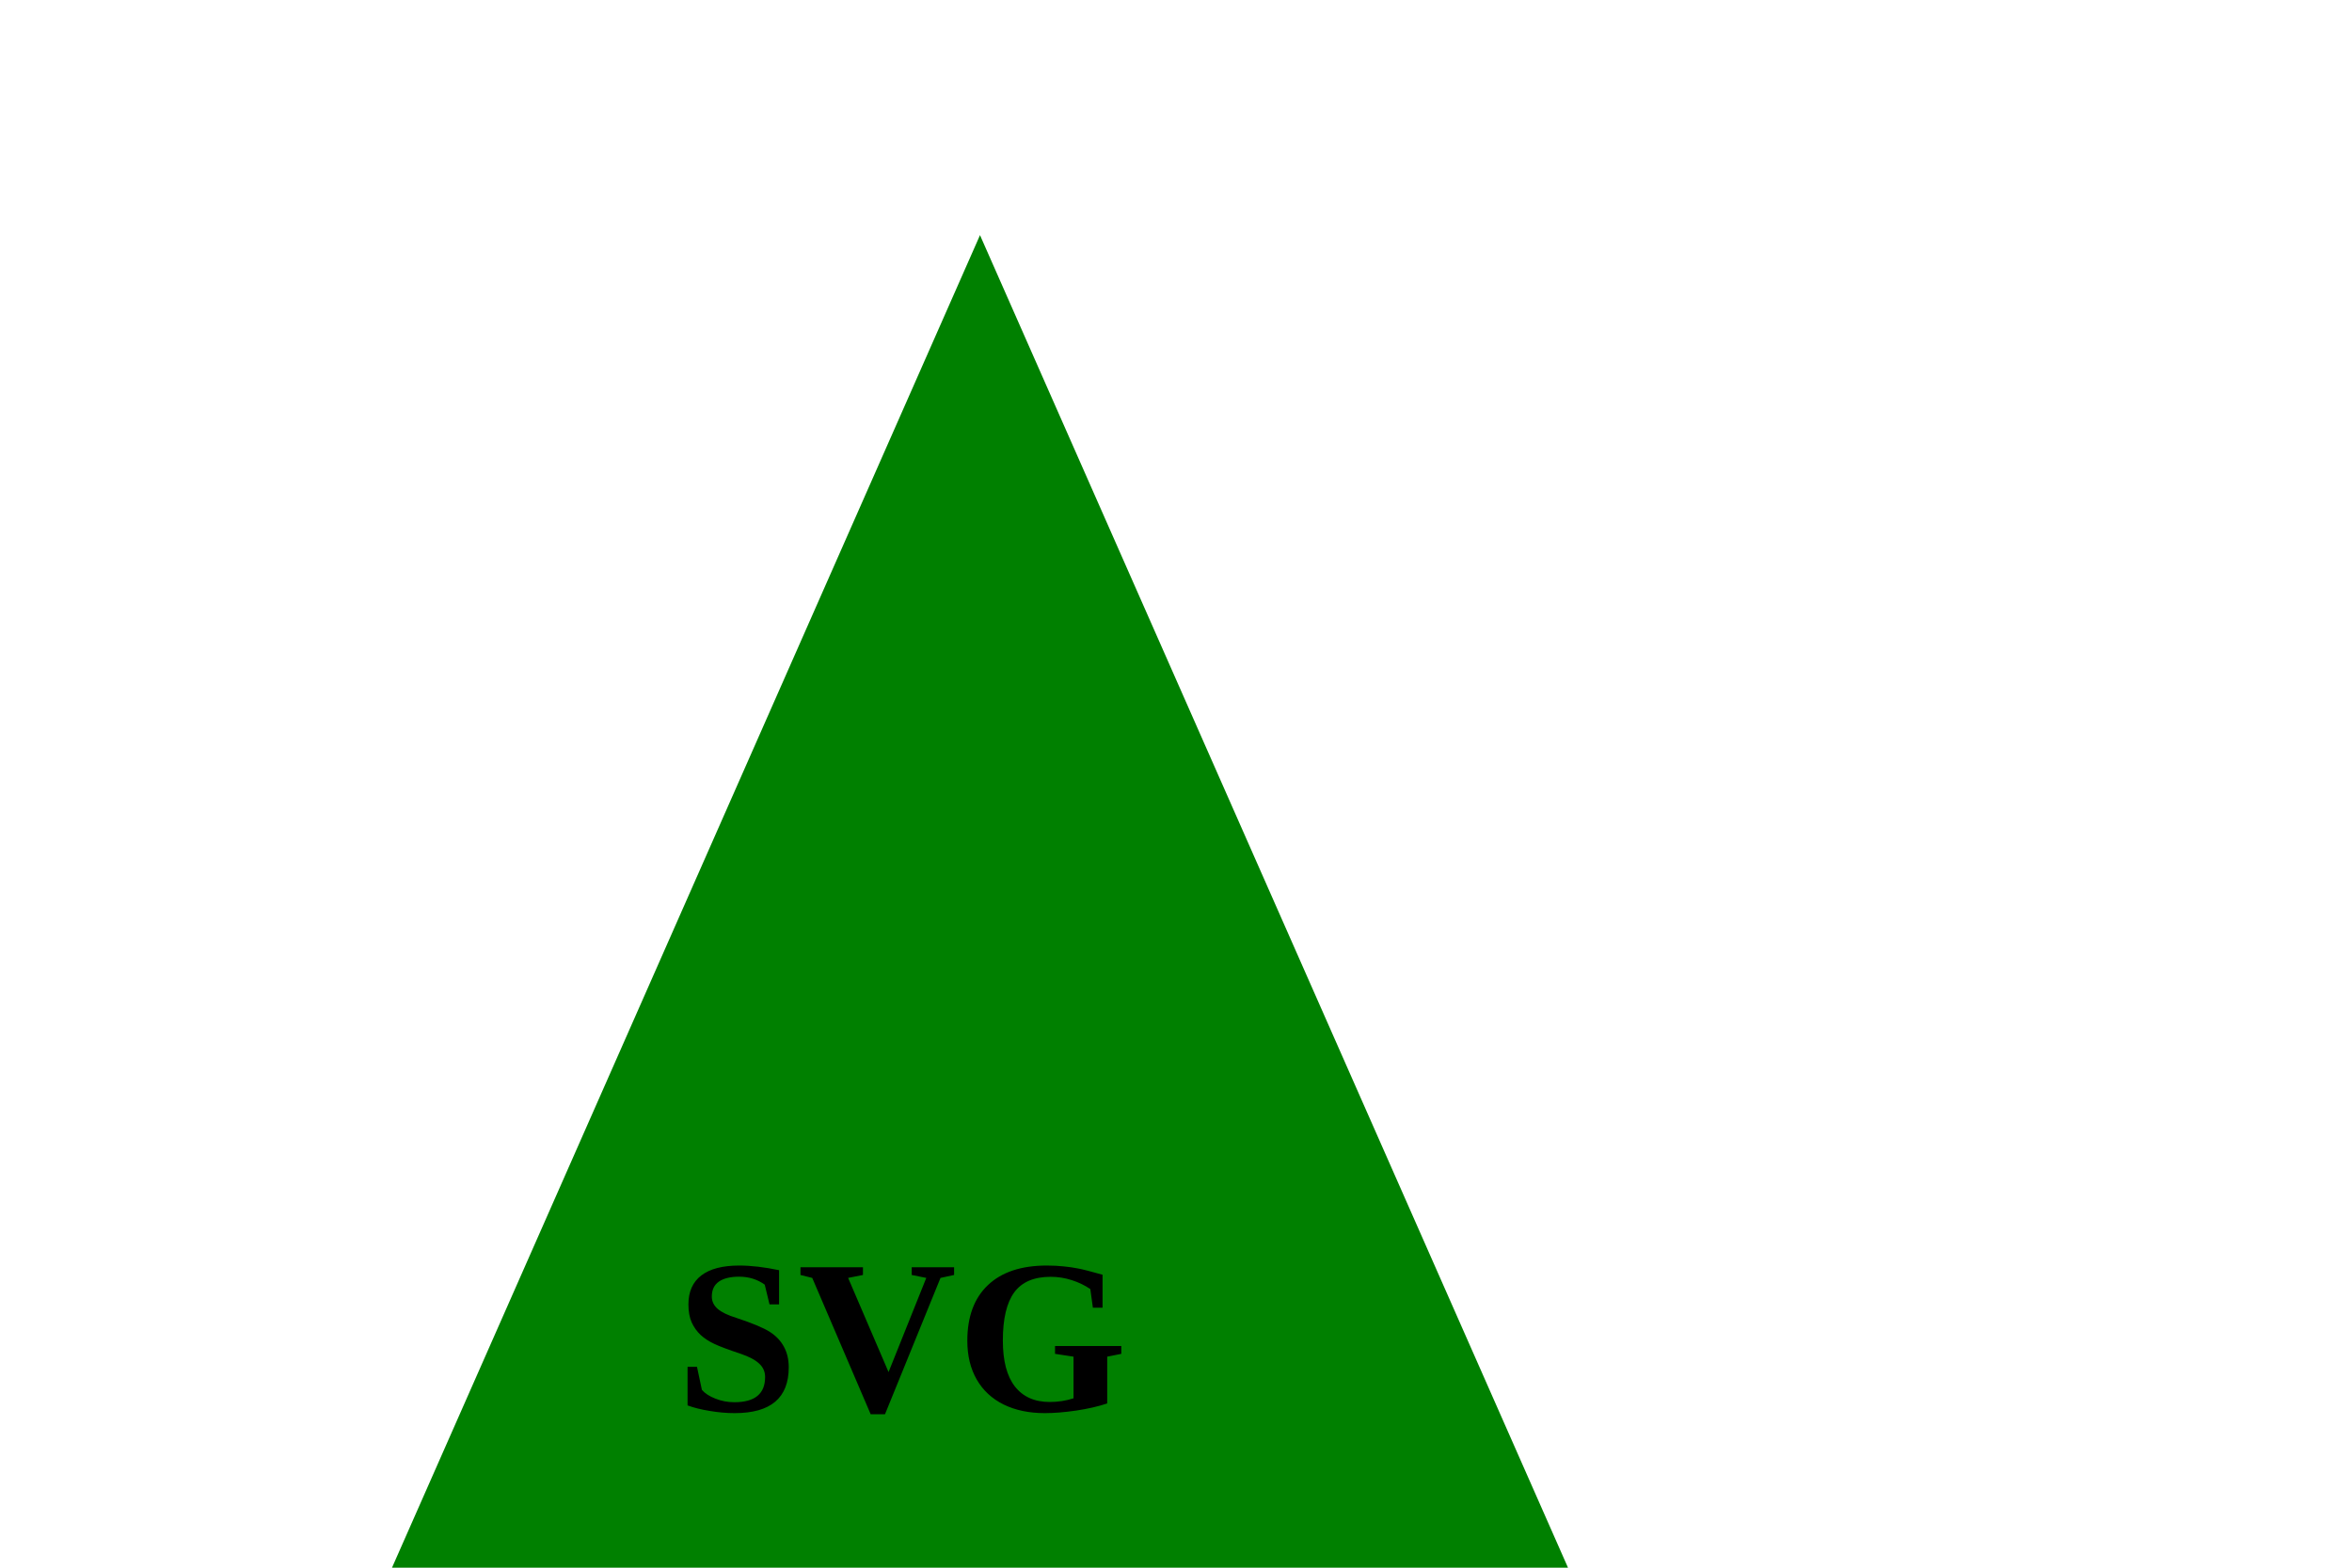
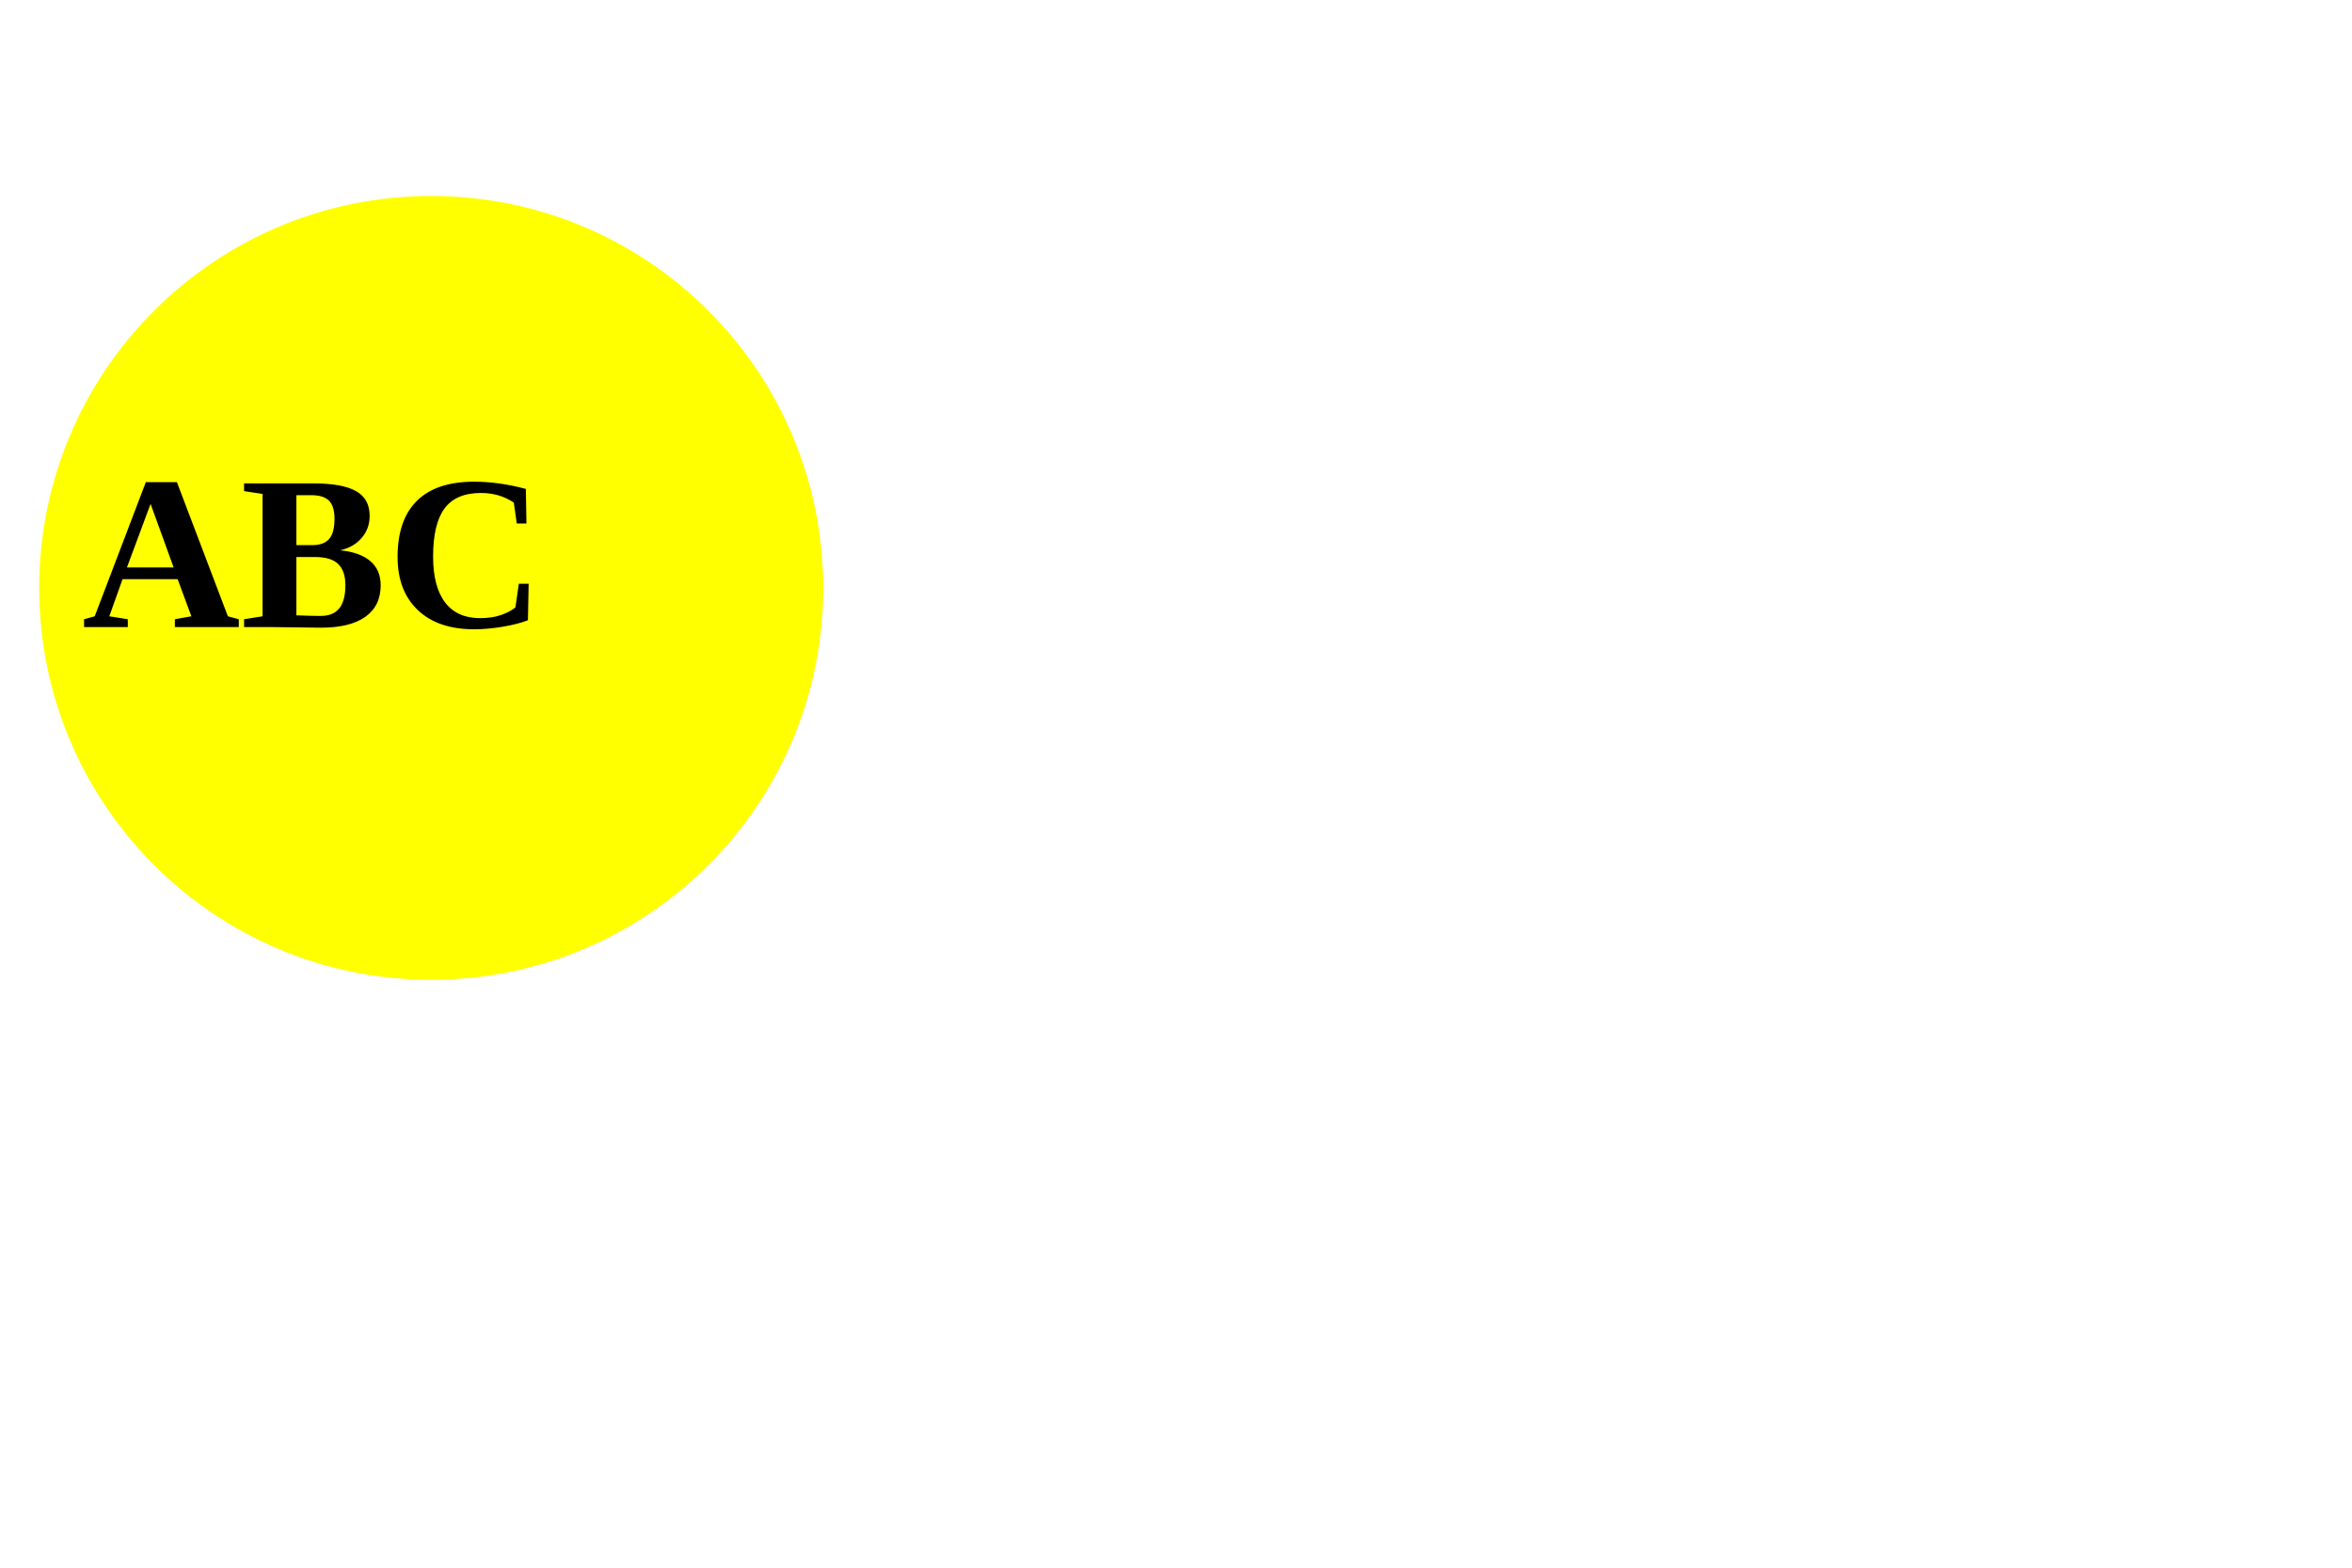
<svg xmlns="http://www.w3.org/2000/svg" width="300" height="200">
-   <polygon points="125,30 50,200 200,200" fill="Green" />
-   <text text-anchor="middle" x="115" y="180" font-weight="bold" font-size="28px">SVG</text>
+   <circle cx="55" cy="75" r="50" fill="Yellow" />
+   <text text-anchor="middle" x="40" y="80" font-weight="bold" font-size="28px">ABC</text>
</svg>
